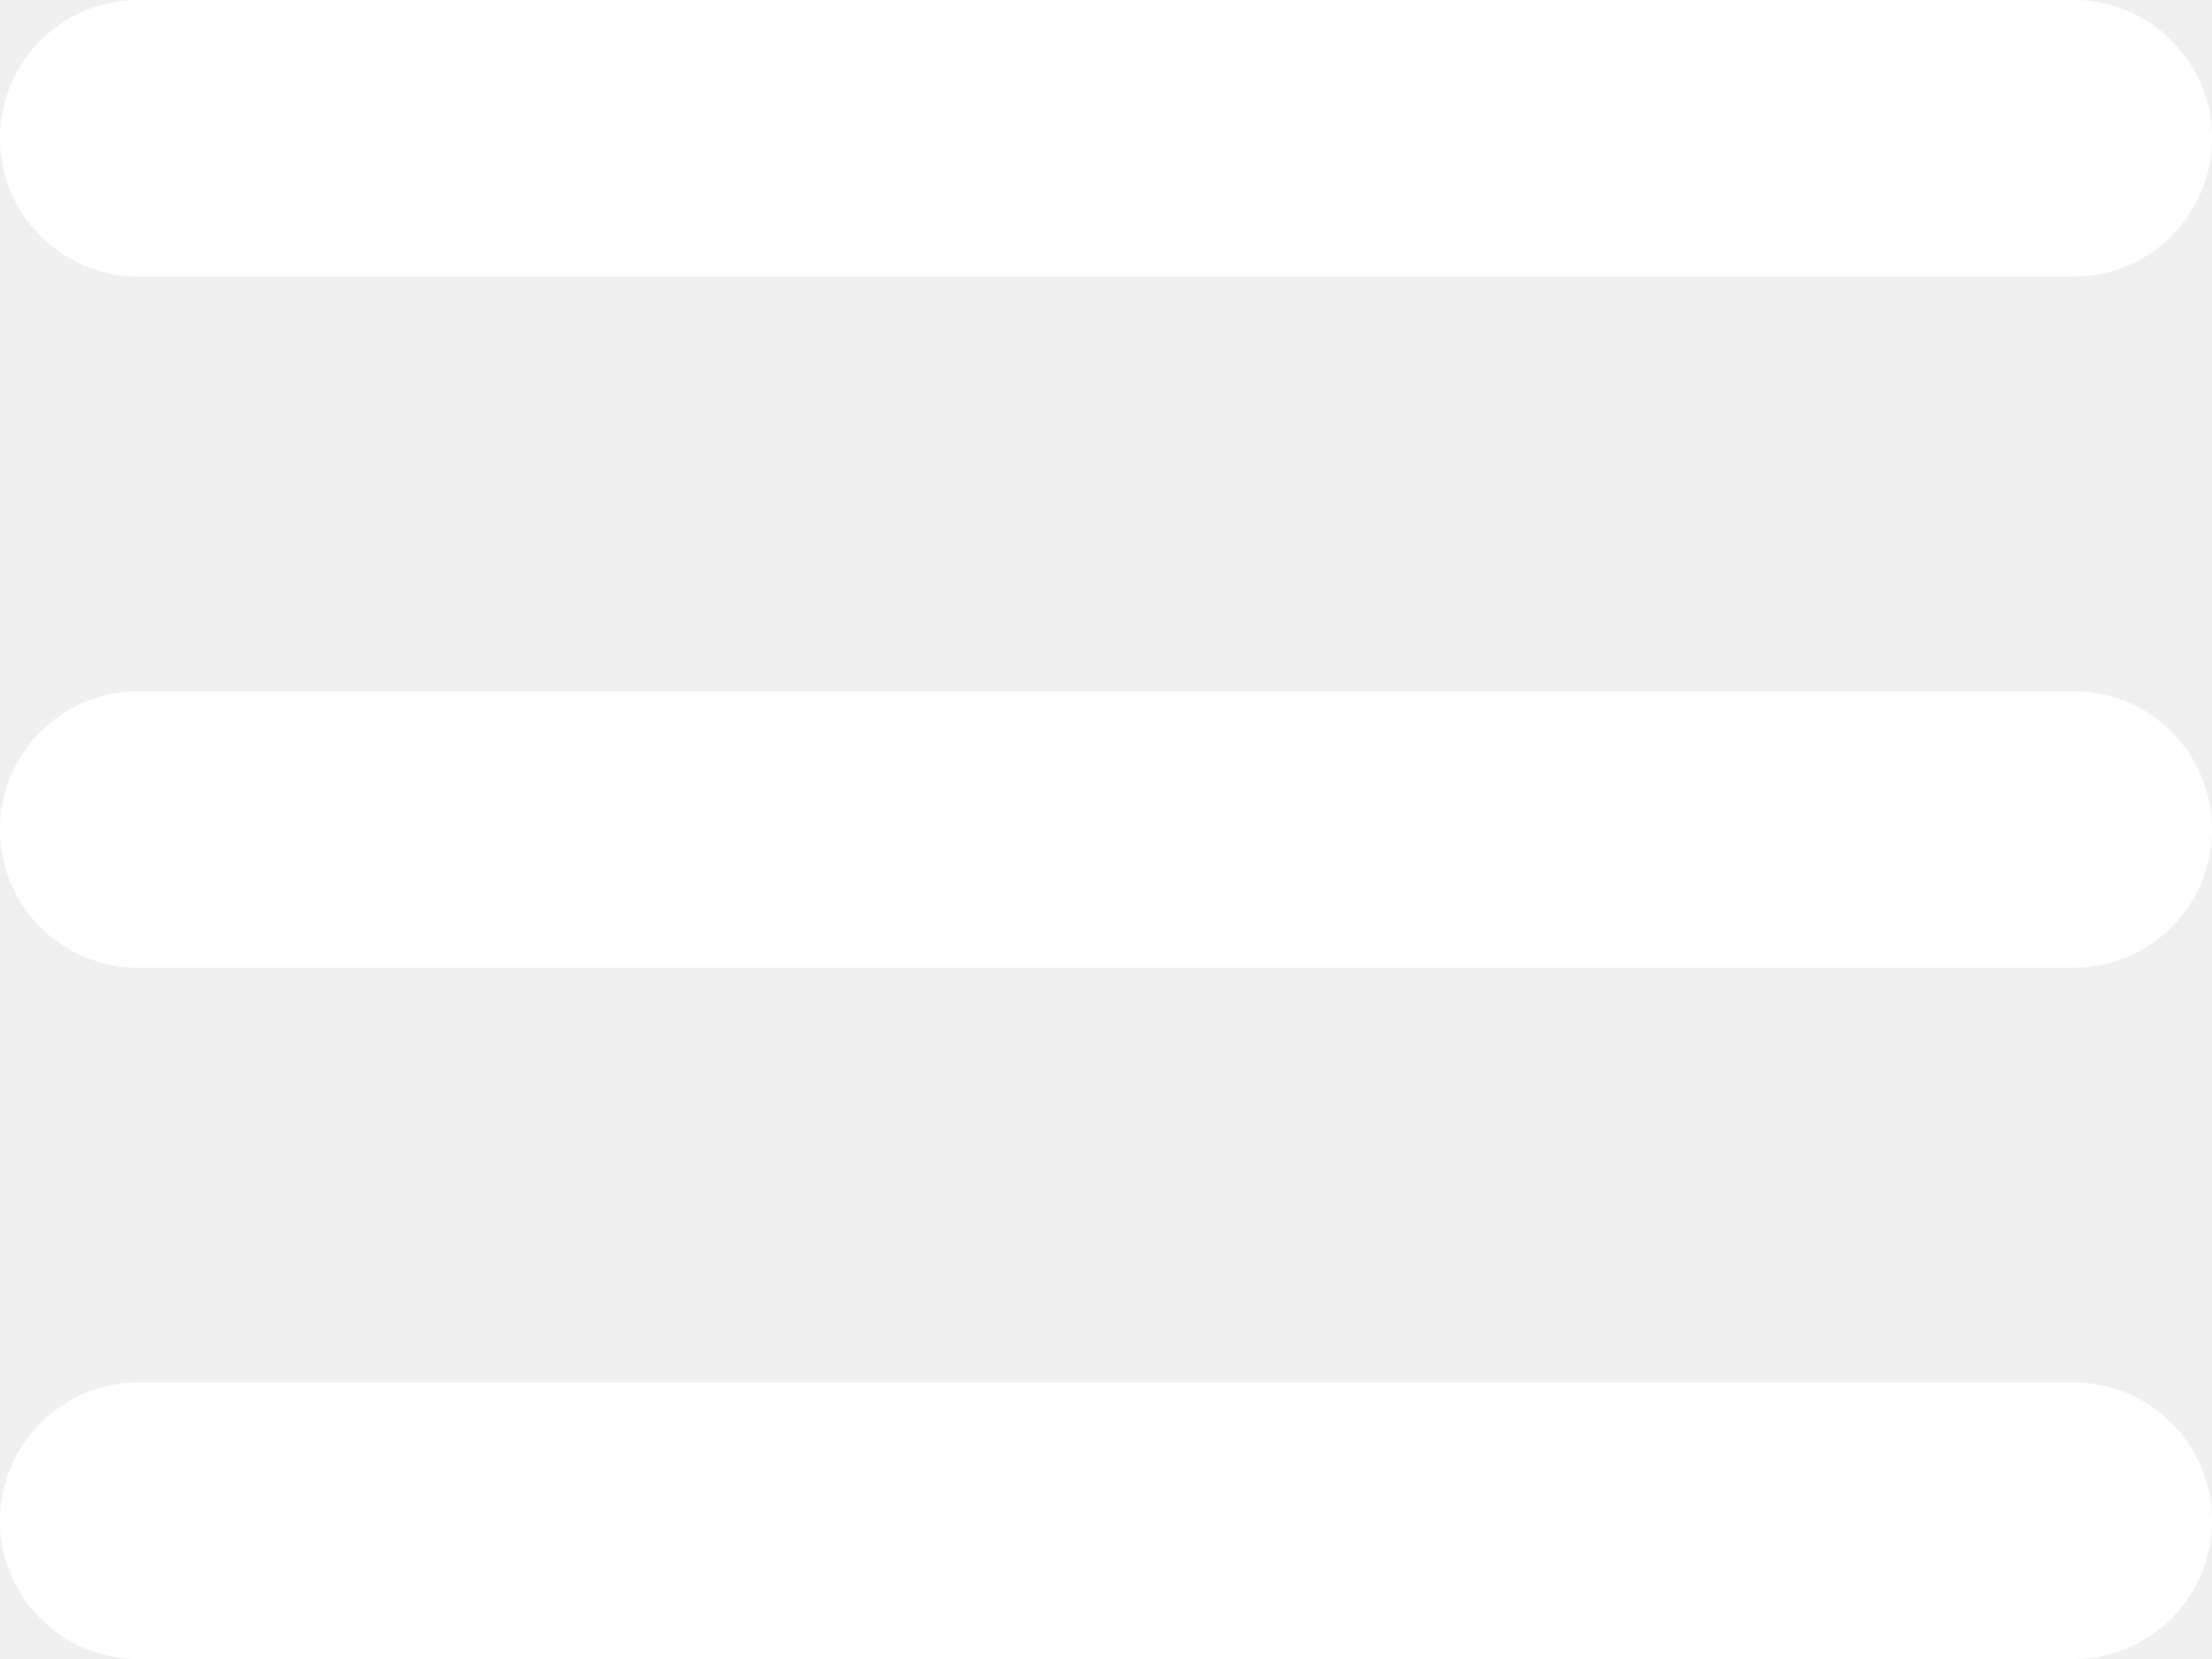
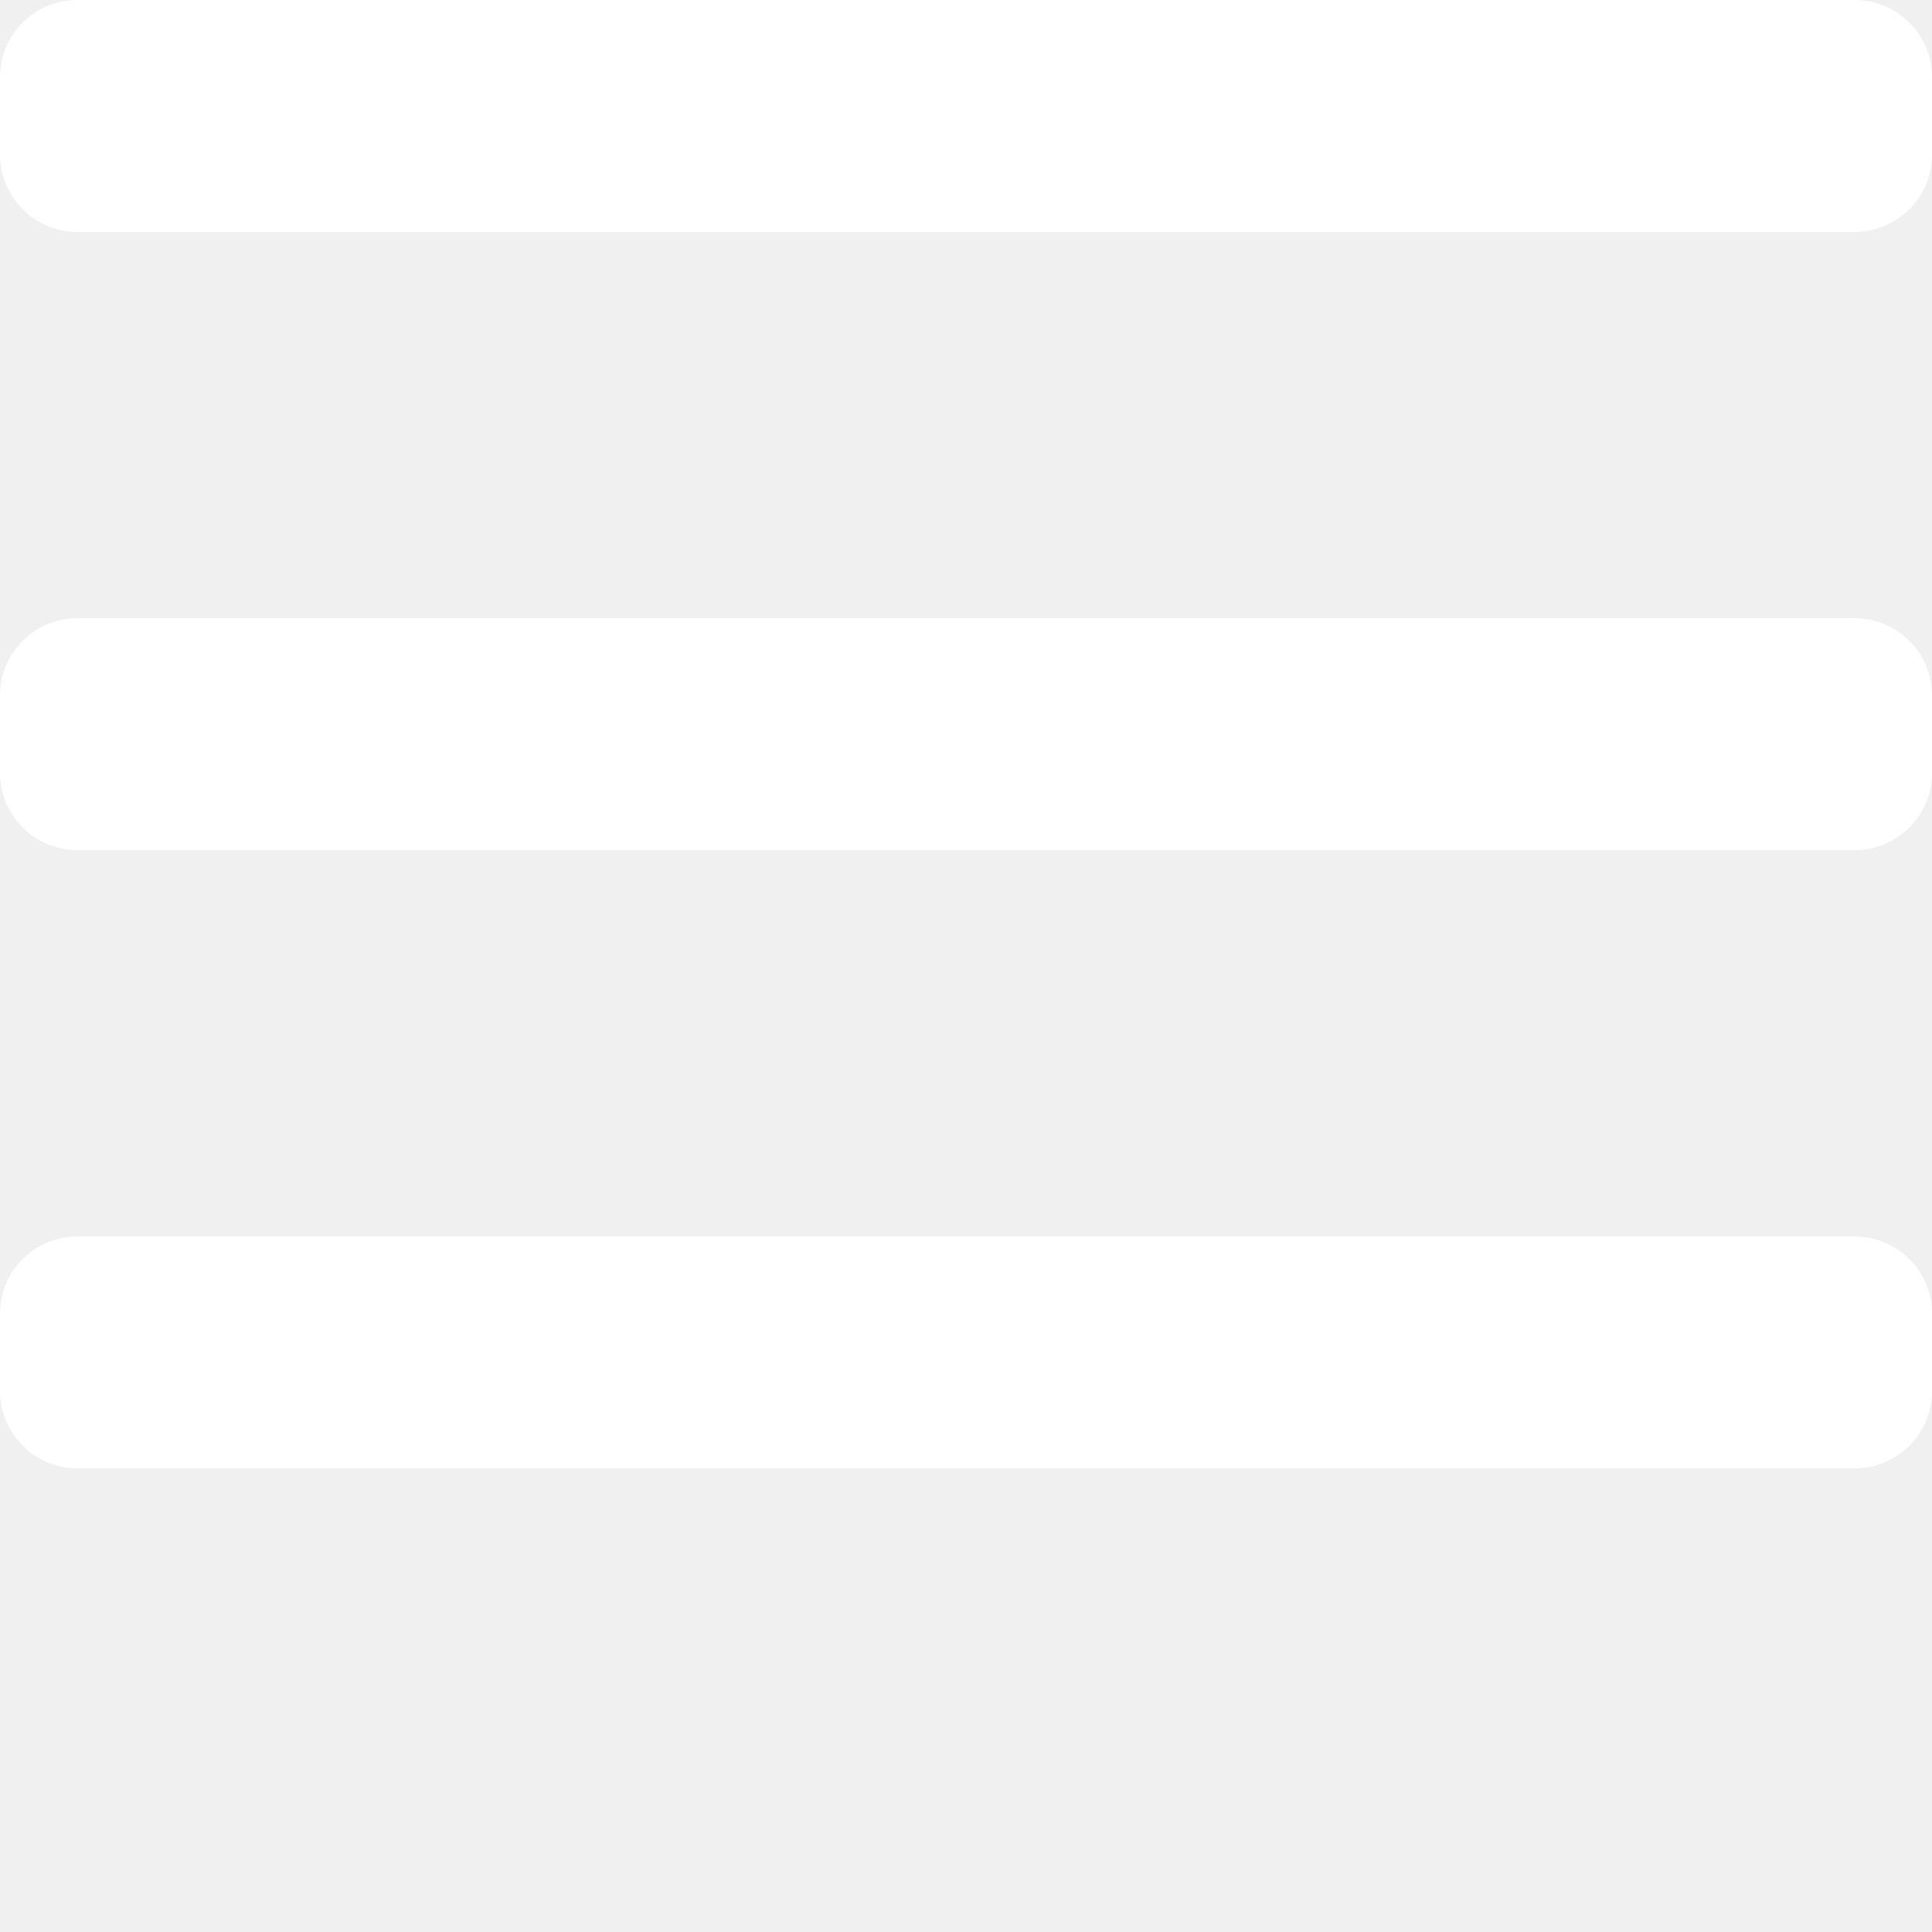
- <svg xmlns="http://www.w3.org/2000/svg" width="16" height="12" viewBox="0 0 16 12" fill="none">
-   <rect width="16" height="2" rx="1" fill="white" />
-   <rect y="5" width="16" height="2" rx="1" fill="white" />
-   <rect y="10" width="16" height="2" rx="1" fill="white" />
+ <svg xmlns="http://www.w3.org/2000/svg" width="25" height="25" viewBox="0 0 25 25" fill="none">
+   <rect width="25" height="3" rx="1" fill="white" />
+   <rect y="8" width="25" height="3" rx="1" fill="white" />
+   <rect y="16" width="25" height="3" rx="1" fill="white" />
</svg>
